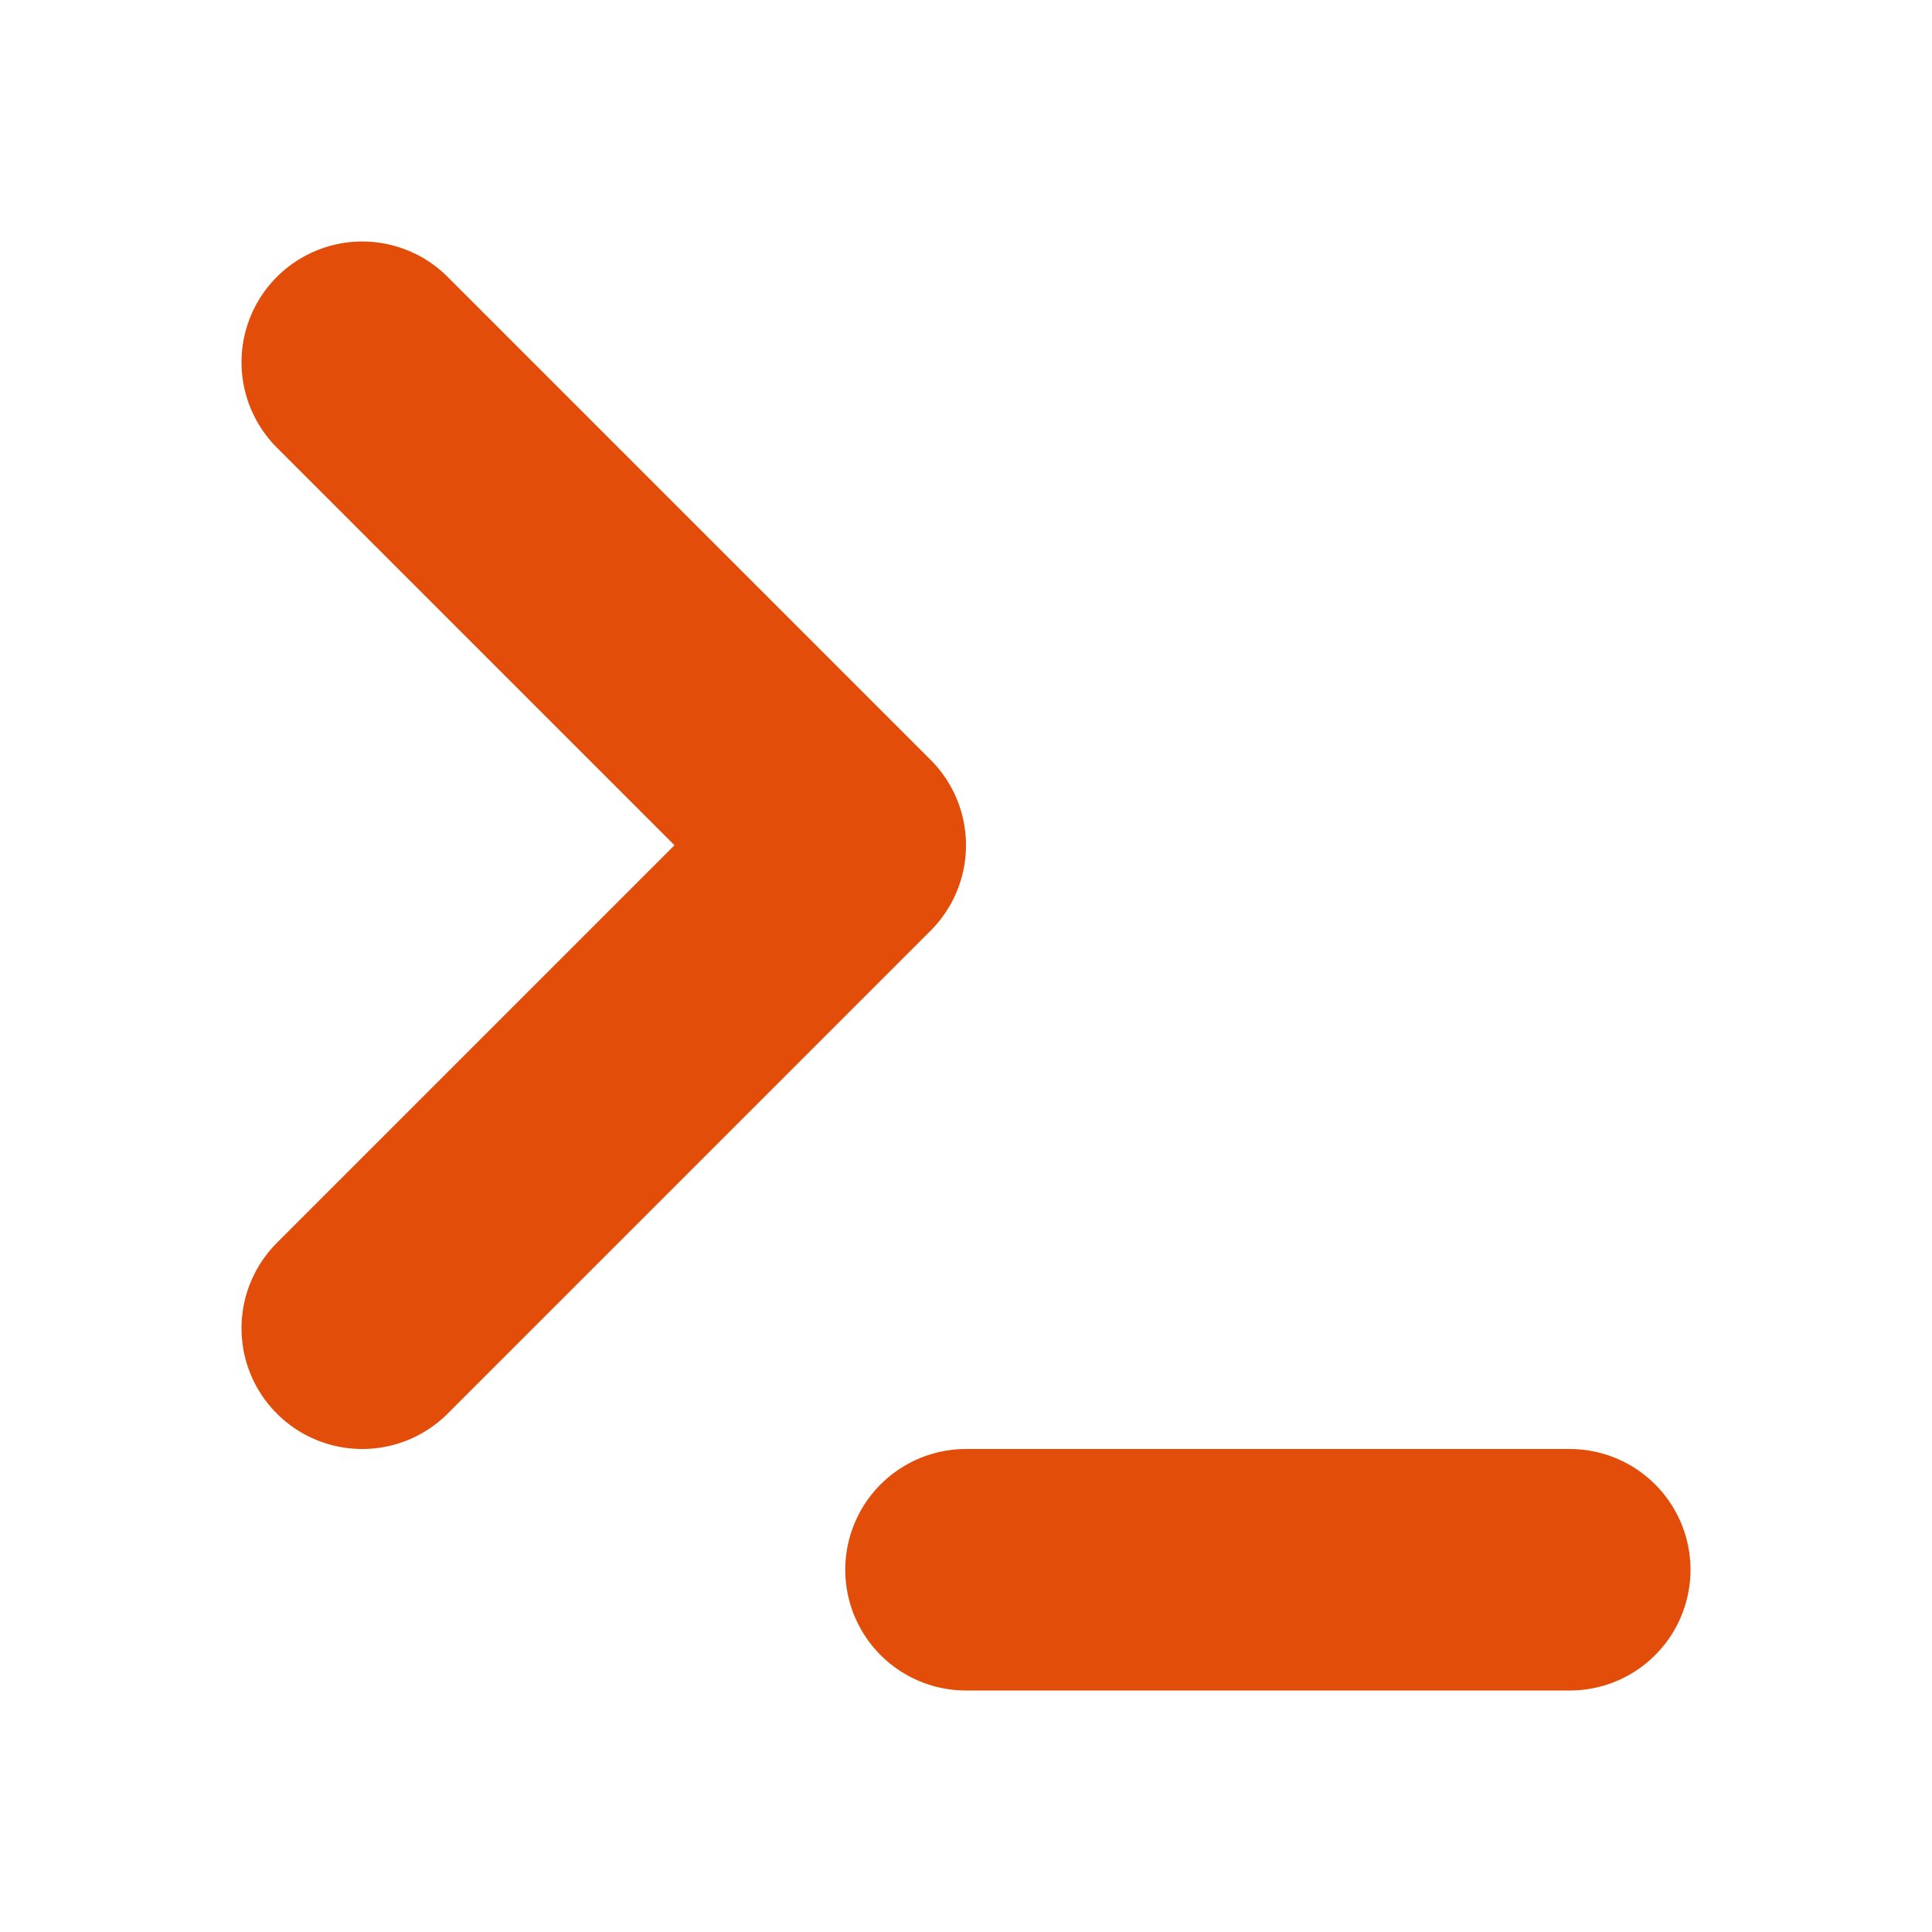
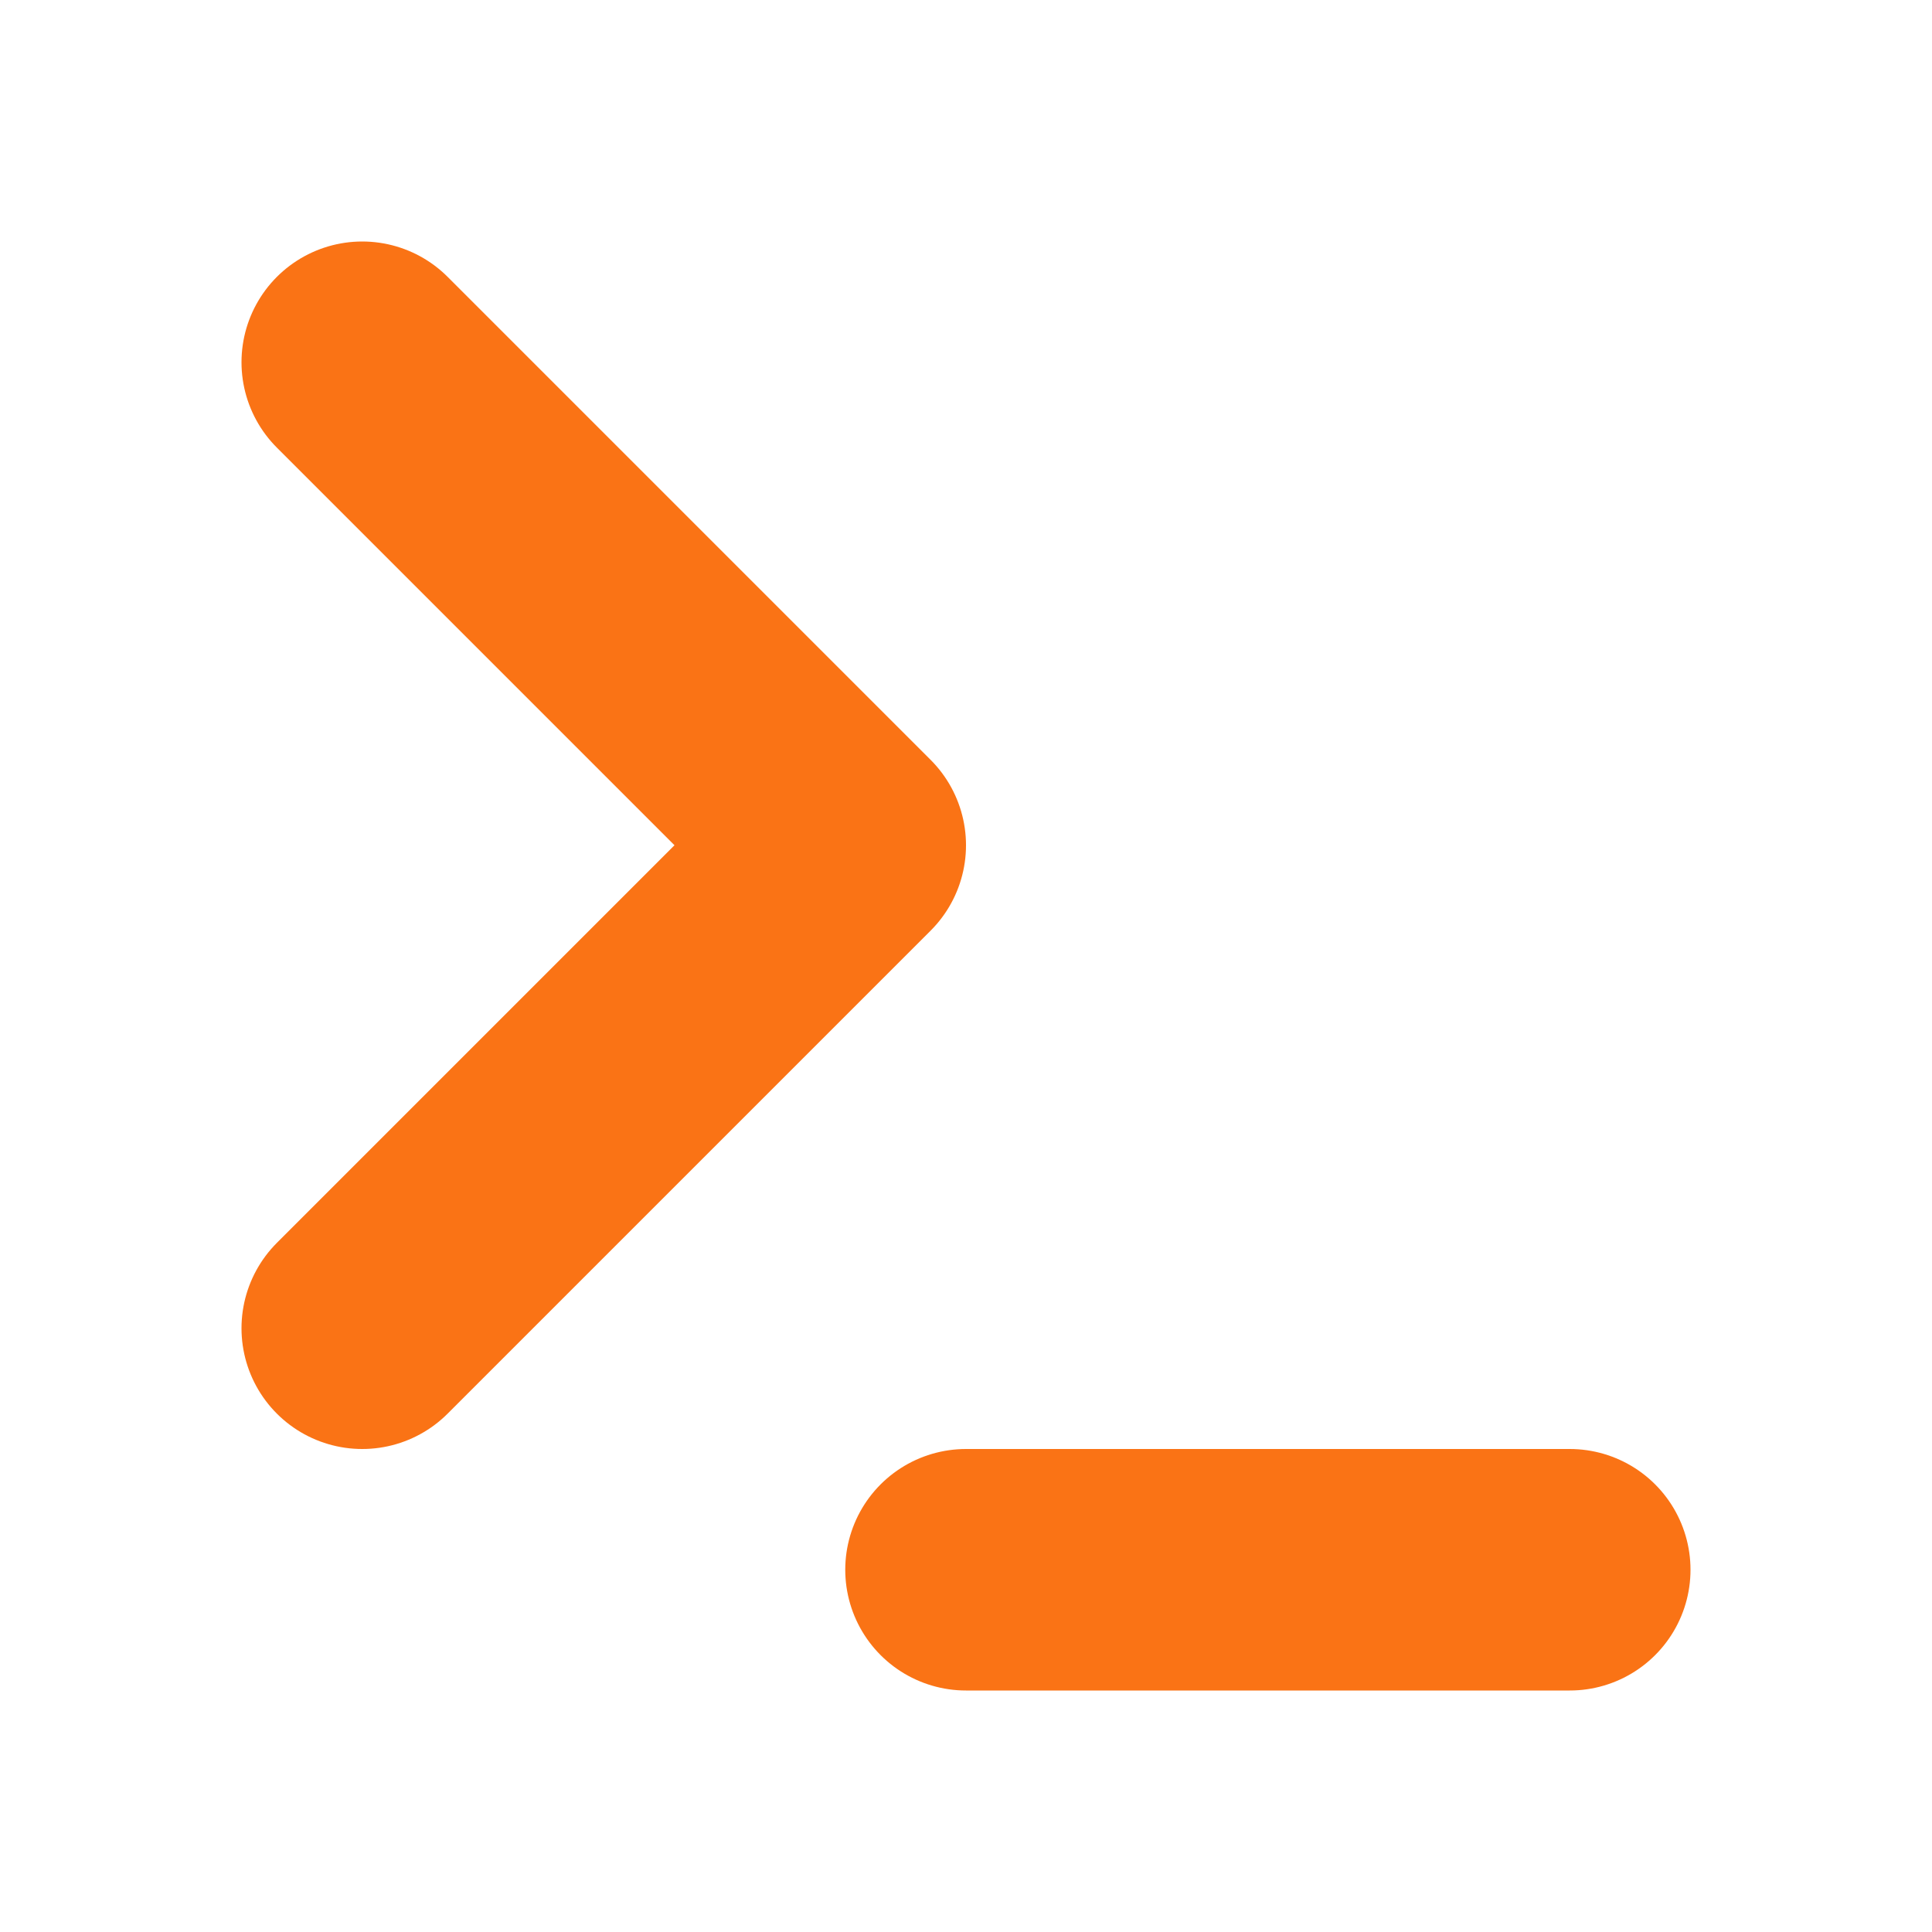
<svg xmlns="http://www.w3.org/2000/svg" viewBox="0 0 16 16" fill="none" stroke="currentColor" stroke-width="2" stroke-linecap="round" stroke-linejoin="round">
  <style>
        polyline, line { 
-             stroke: #E34D0A;
+             stroke: #FA7315;
            fill: none;
        }
        @media (prefers-color-scheme: dark) {
-             polyline, line { stroke: #F7CC16; }
+             polyline, line { stroke: #FA7315; }
        }
    </style>
  <polyline points="3 11 7 7 3 3" />
  <line x1="8" y1="13" x2="13" y2="13" />
</svg>
